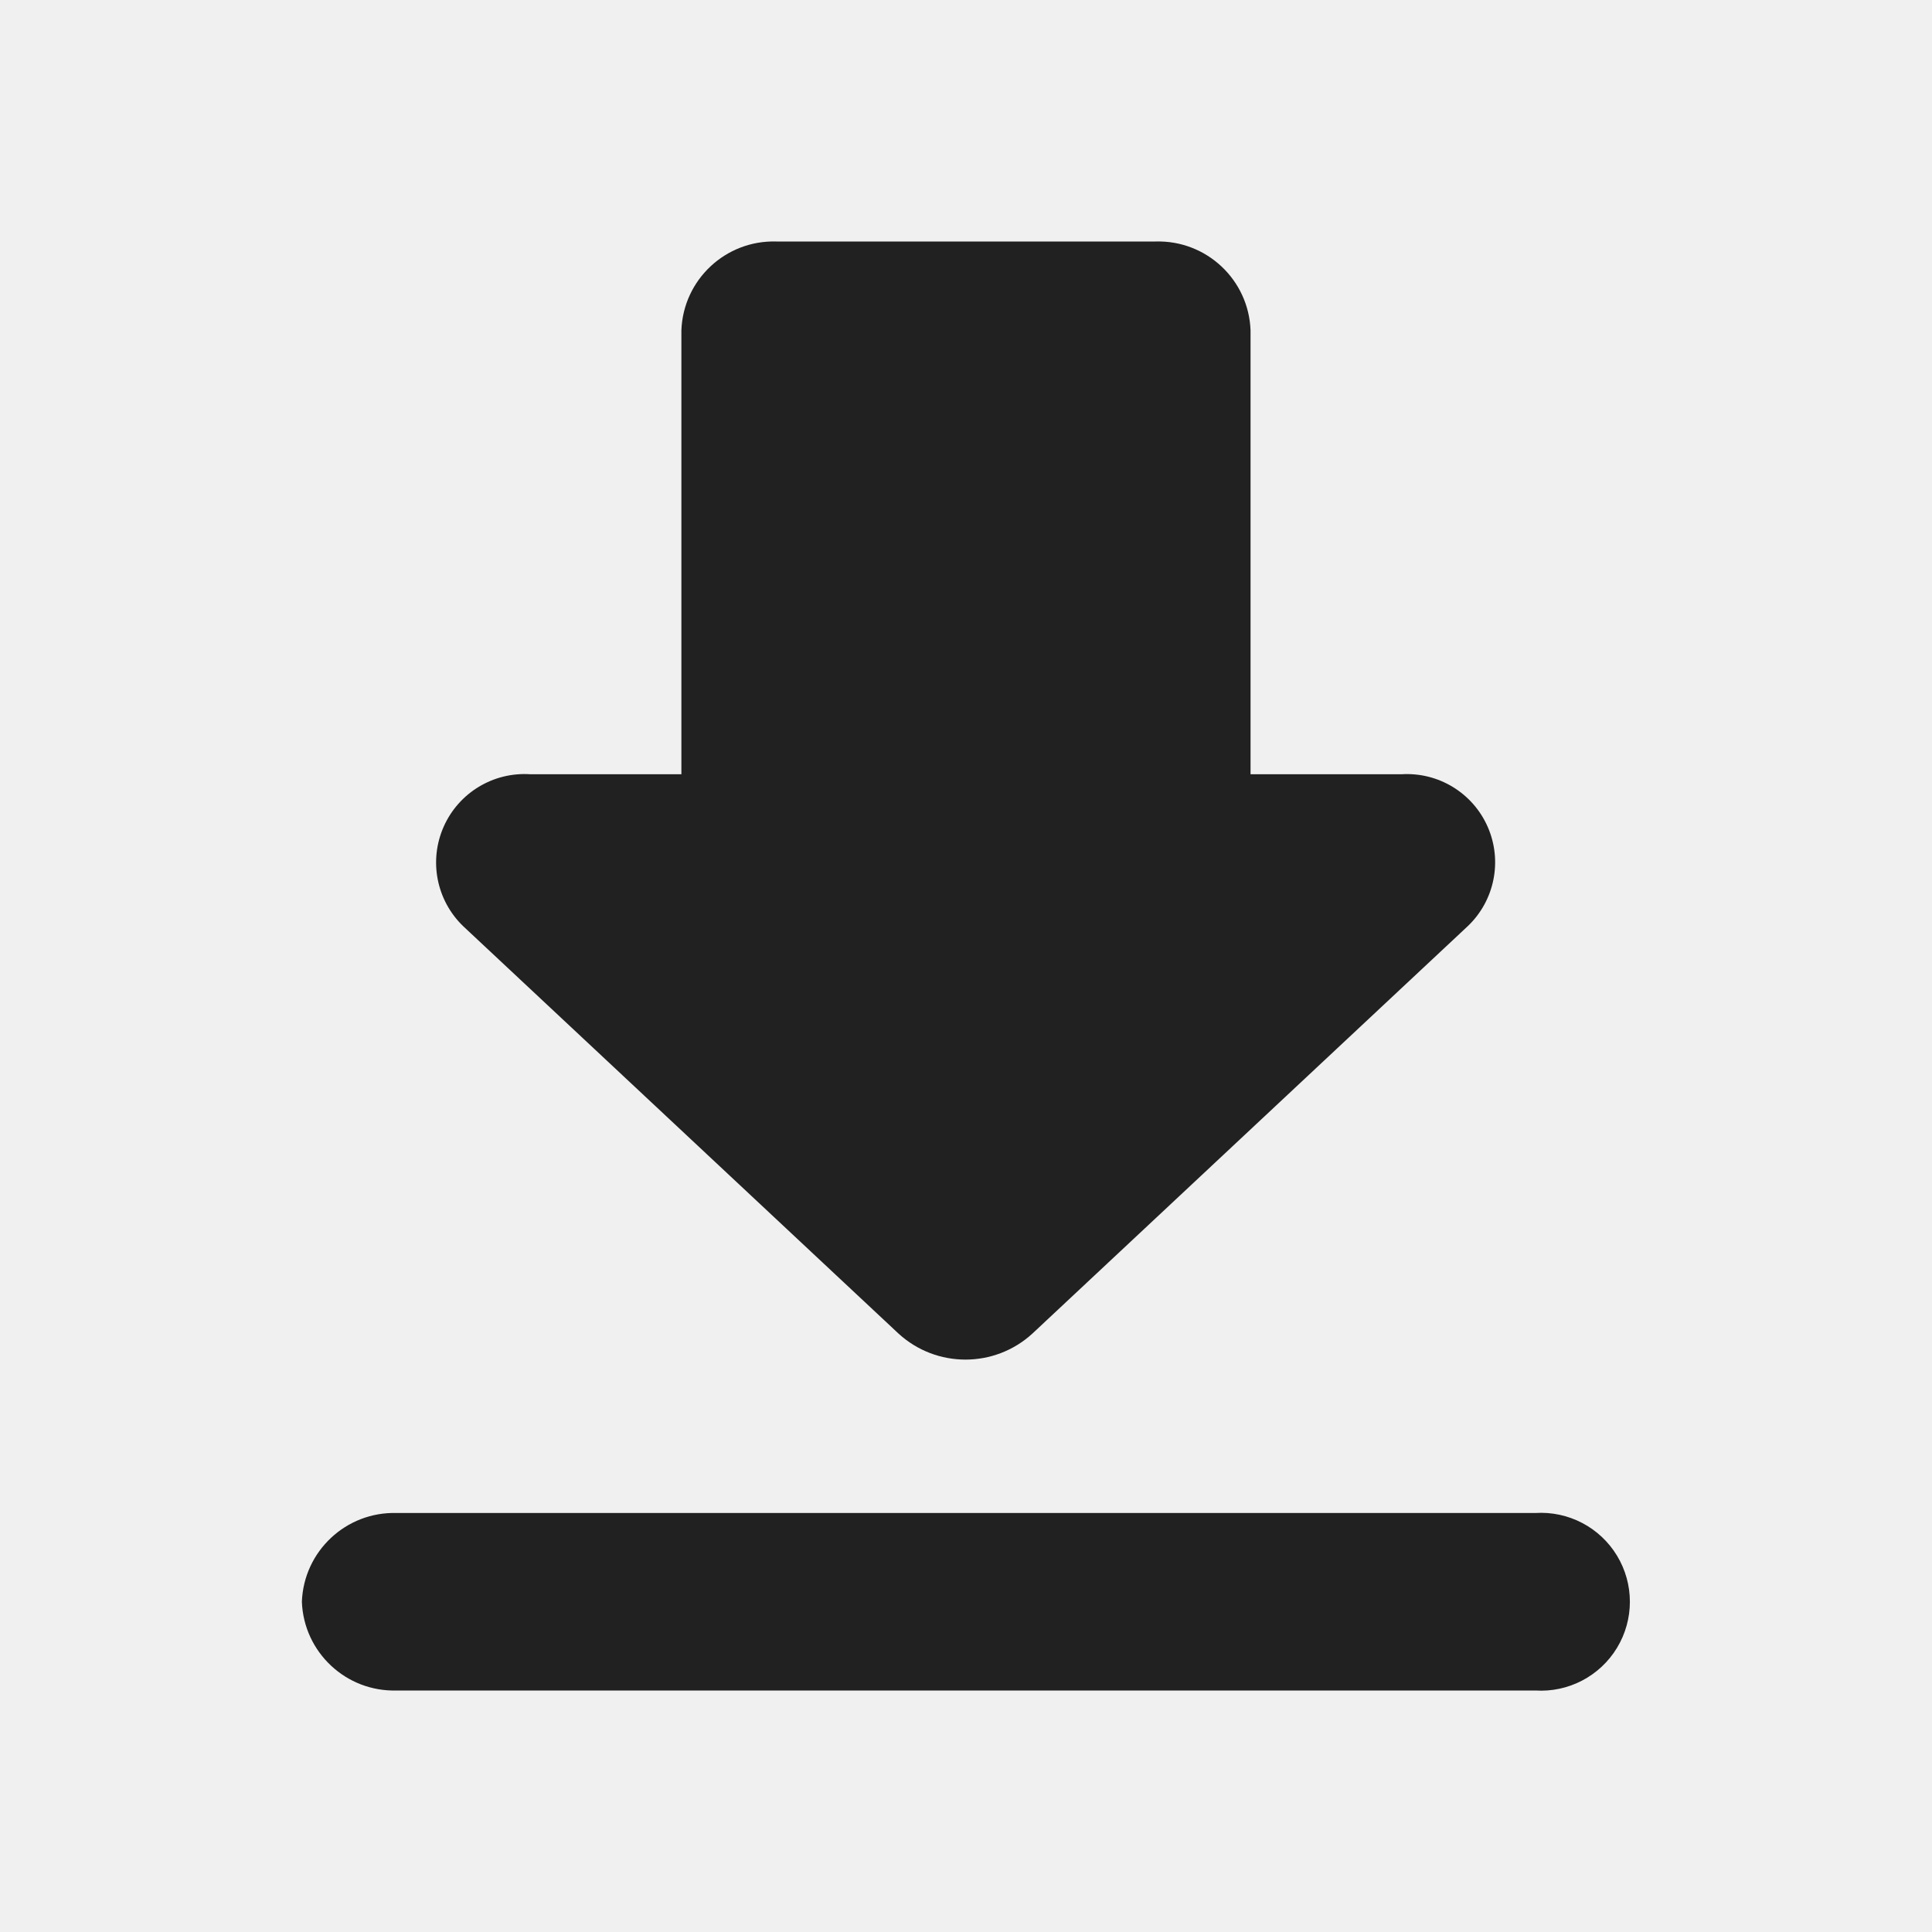
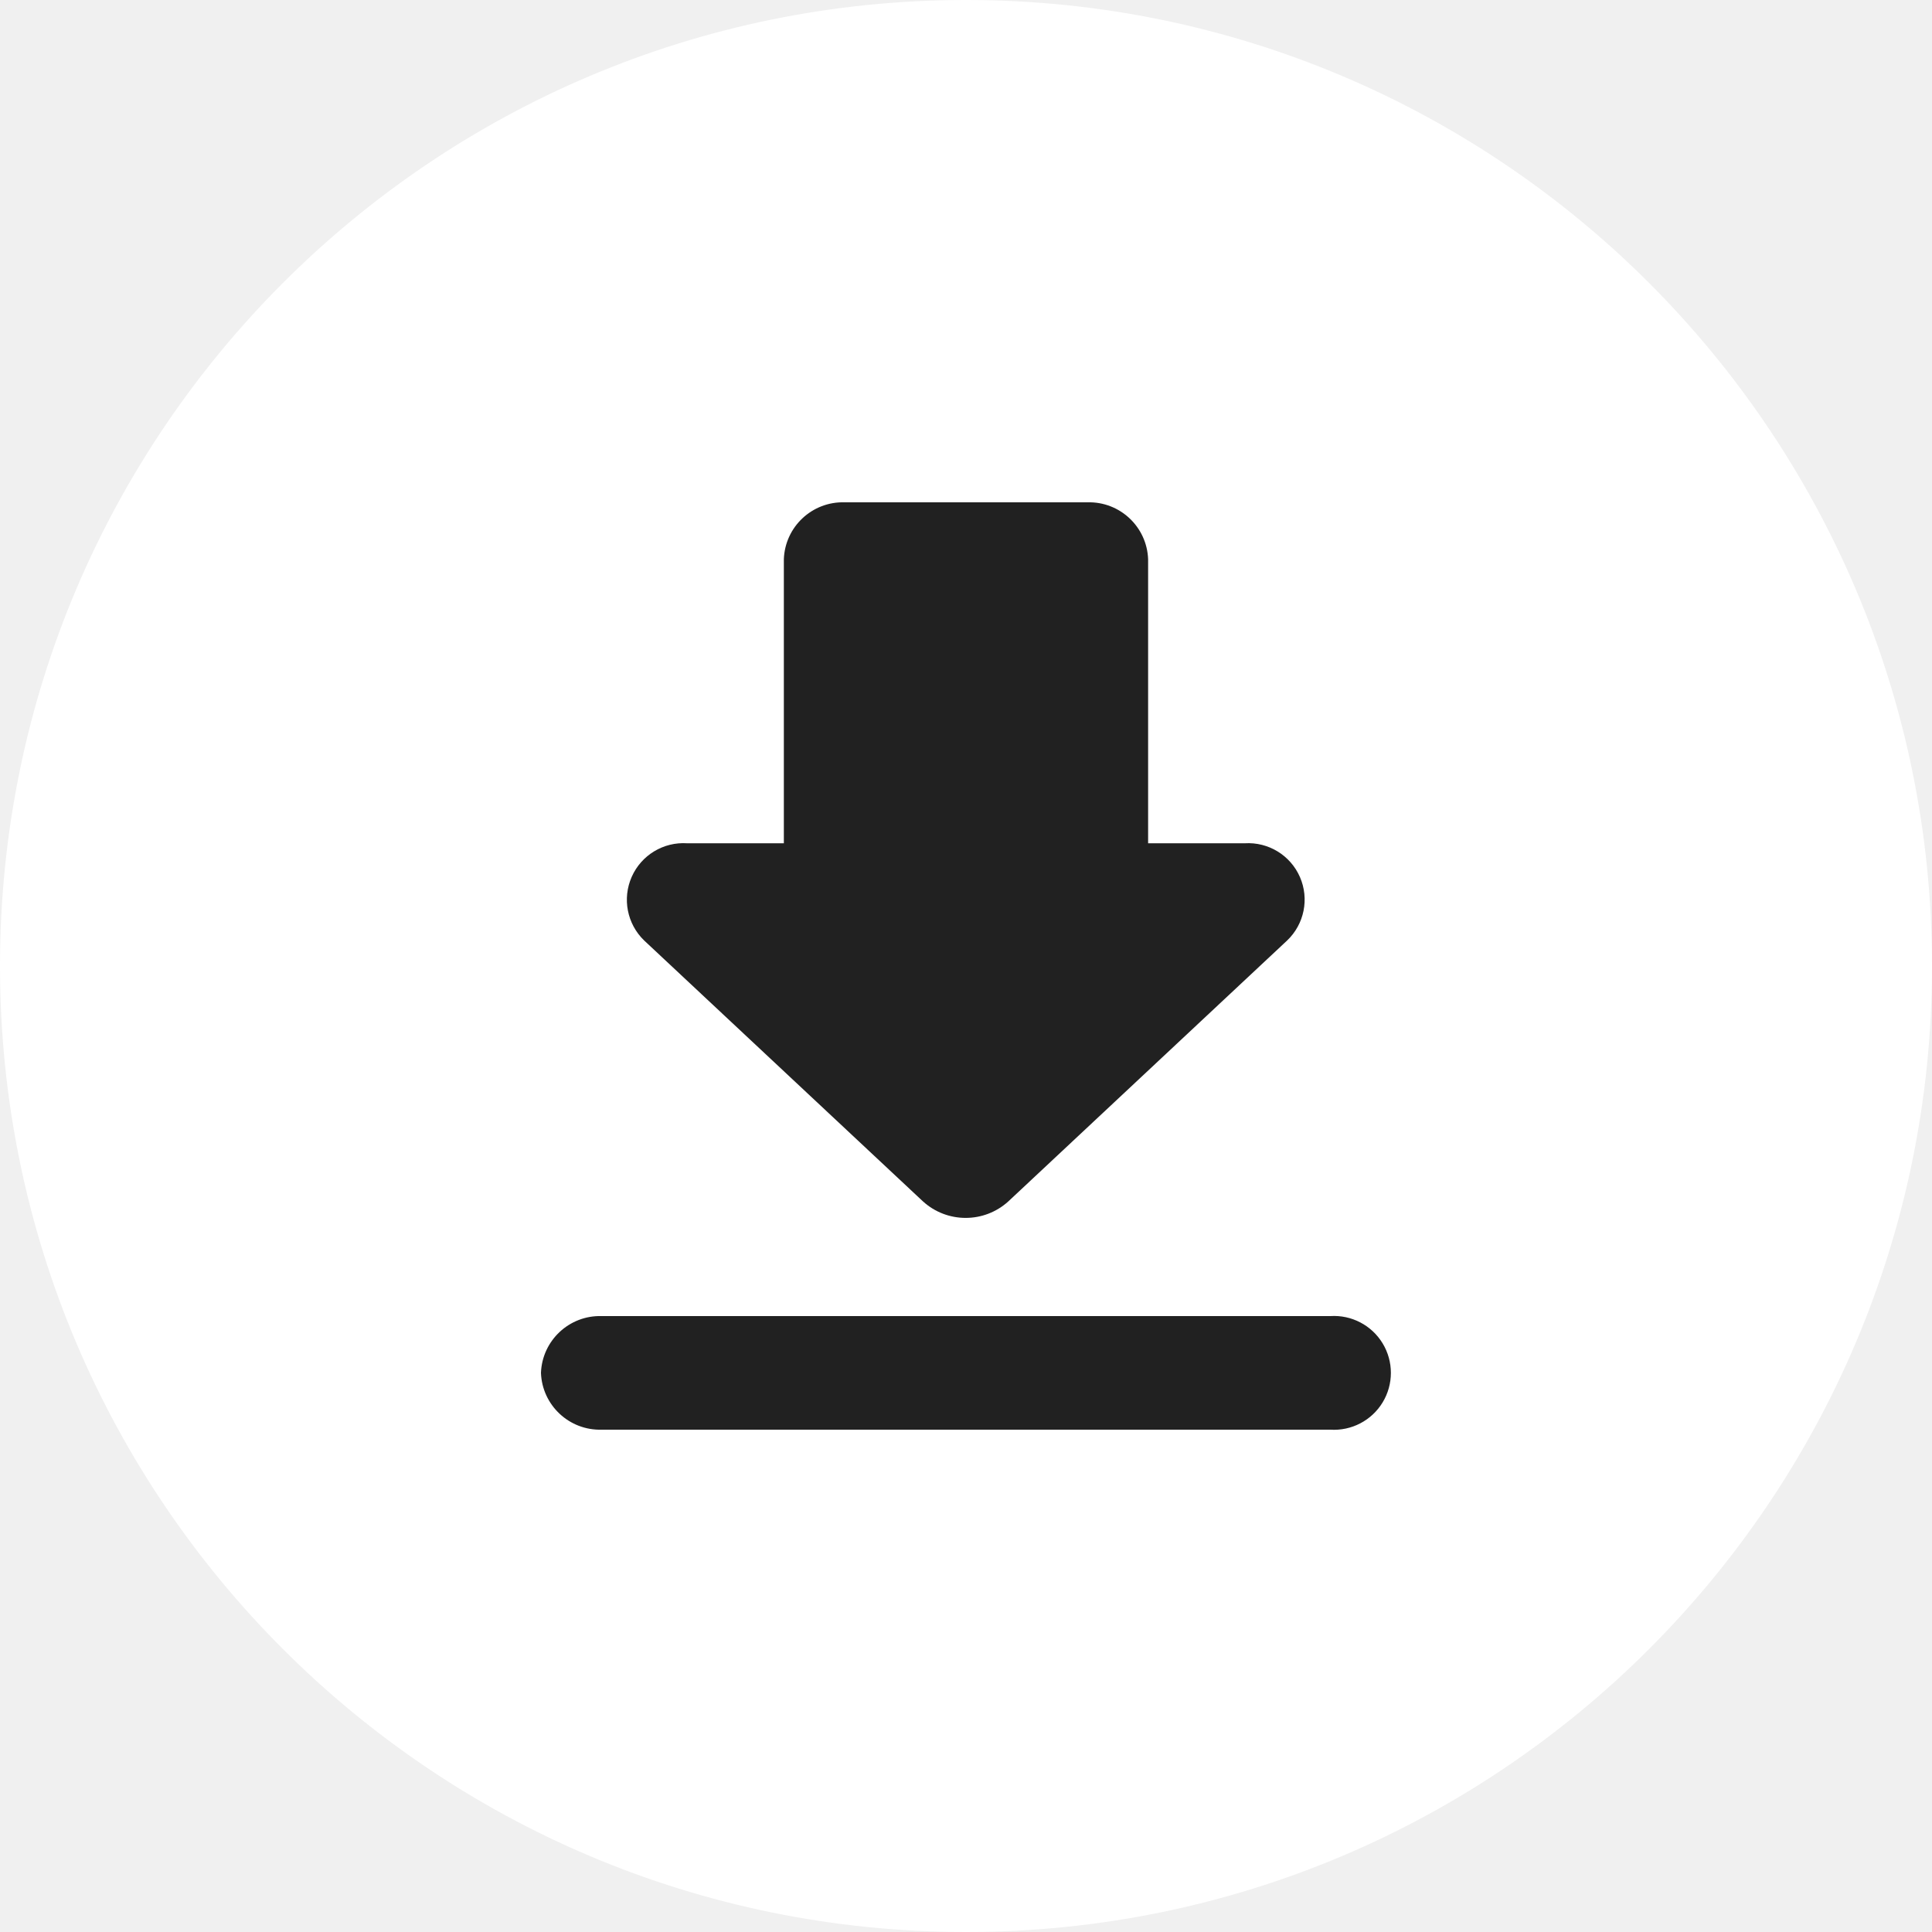
- <svg xmlns="http://www.w3.org/2000/svg" id="round-get_app-24px" width="32" height="32" viewBox="0 0 32 32">
-   <path id="Path_15" data-name="Path 15" d="M0,0H32V32H0Z" fill="none" />
-   <path id="Path_16" data-name="Path 16" d="M23.213,11.824h-2.5V4.471A1.528,1.528,0,0,0,19.143,3H12.857a1.528,1.528,0,0,0-1.571,1.471v7.353h-2.5a1.465,1.465,0,0,0-1.116,2.515l7.213,6.75a1.642,1.642,0,0,0,2.216,0l7.213-6.75A1.461,1.461,0,0,0,23.213,11.824ZM5,25.53A1.528,1.528,0,0,0,6.571,27H25.429a1.473,1.473,0,1,0,0-2.94H6.571A1.528,1.528,0,0,0,5,25.53Z" transform="translate(0 1)" fill="#212121" />
+ <svg xmlns="http://www.w3.org/2000/svg" width="50" height="50" viewBox="0 0 50 50">
+   <g id="Group_254" data-name="Group 254" transform="translate(-17705 568)">
+     <circle id="Ellipse_4" data-name="Ellipse 4" cx="25" cy="25" r="25" transform="translate(17705 -568)" fill="#fff" />
+     <g id="round-get_app-24px" transform="translate(17714 -559)">
+       <path id="Path_15" data-name="Path 15" d="M0,0H32V32H0Z" fill="none" />
+       <path id="Path_16" data-name="Path 16" d="M23.213,11.824h-2.5V4.471A1.528,1.528,0,0,0,19.143,3H12.857a1.528,1.528,0,0,0-1.571,1.471v7.353h-2.5a1.465,1.465,0,0,0-1.116,2.515l7.213,6.75a1.642,1.642,0,0,0,2.216,0l7.213-6.75A1.461,1.461,0,0,0,23.213,11.824ZM5,25.53A1.528,1.528,0,0,0,6.571,27H25.429a1.473,1.473,0,1,0,0-2.94H6.571A1.528,1.528,0,0,0,5,25.53Z" transform="translate(0 1)" fill="#212121" />
+     </g>
+   </g>
</svg>
